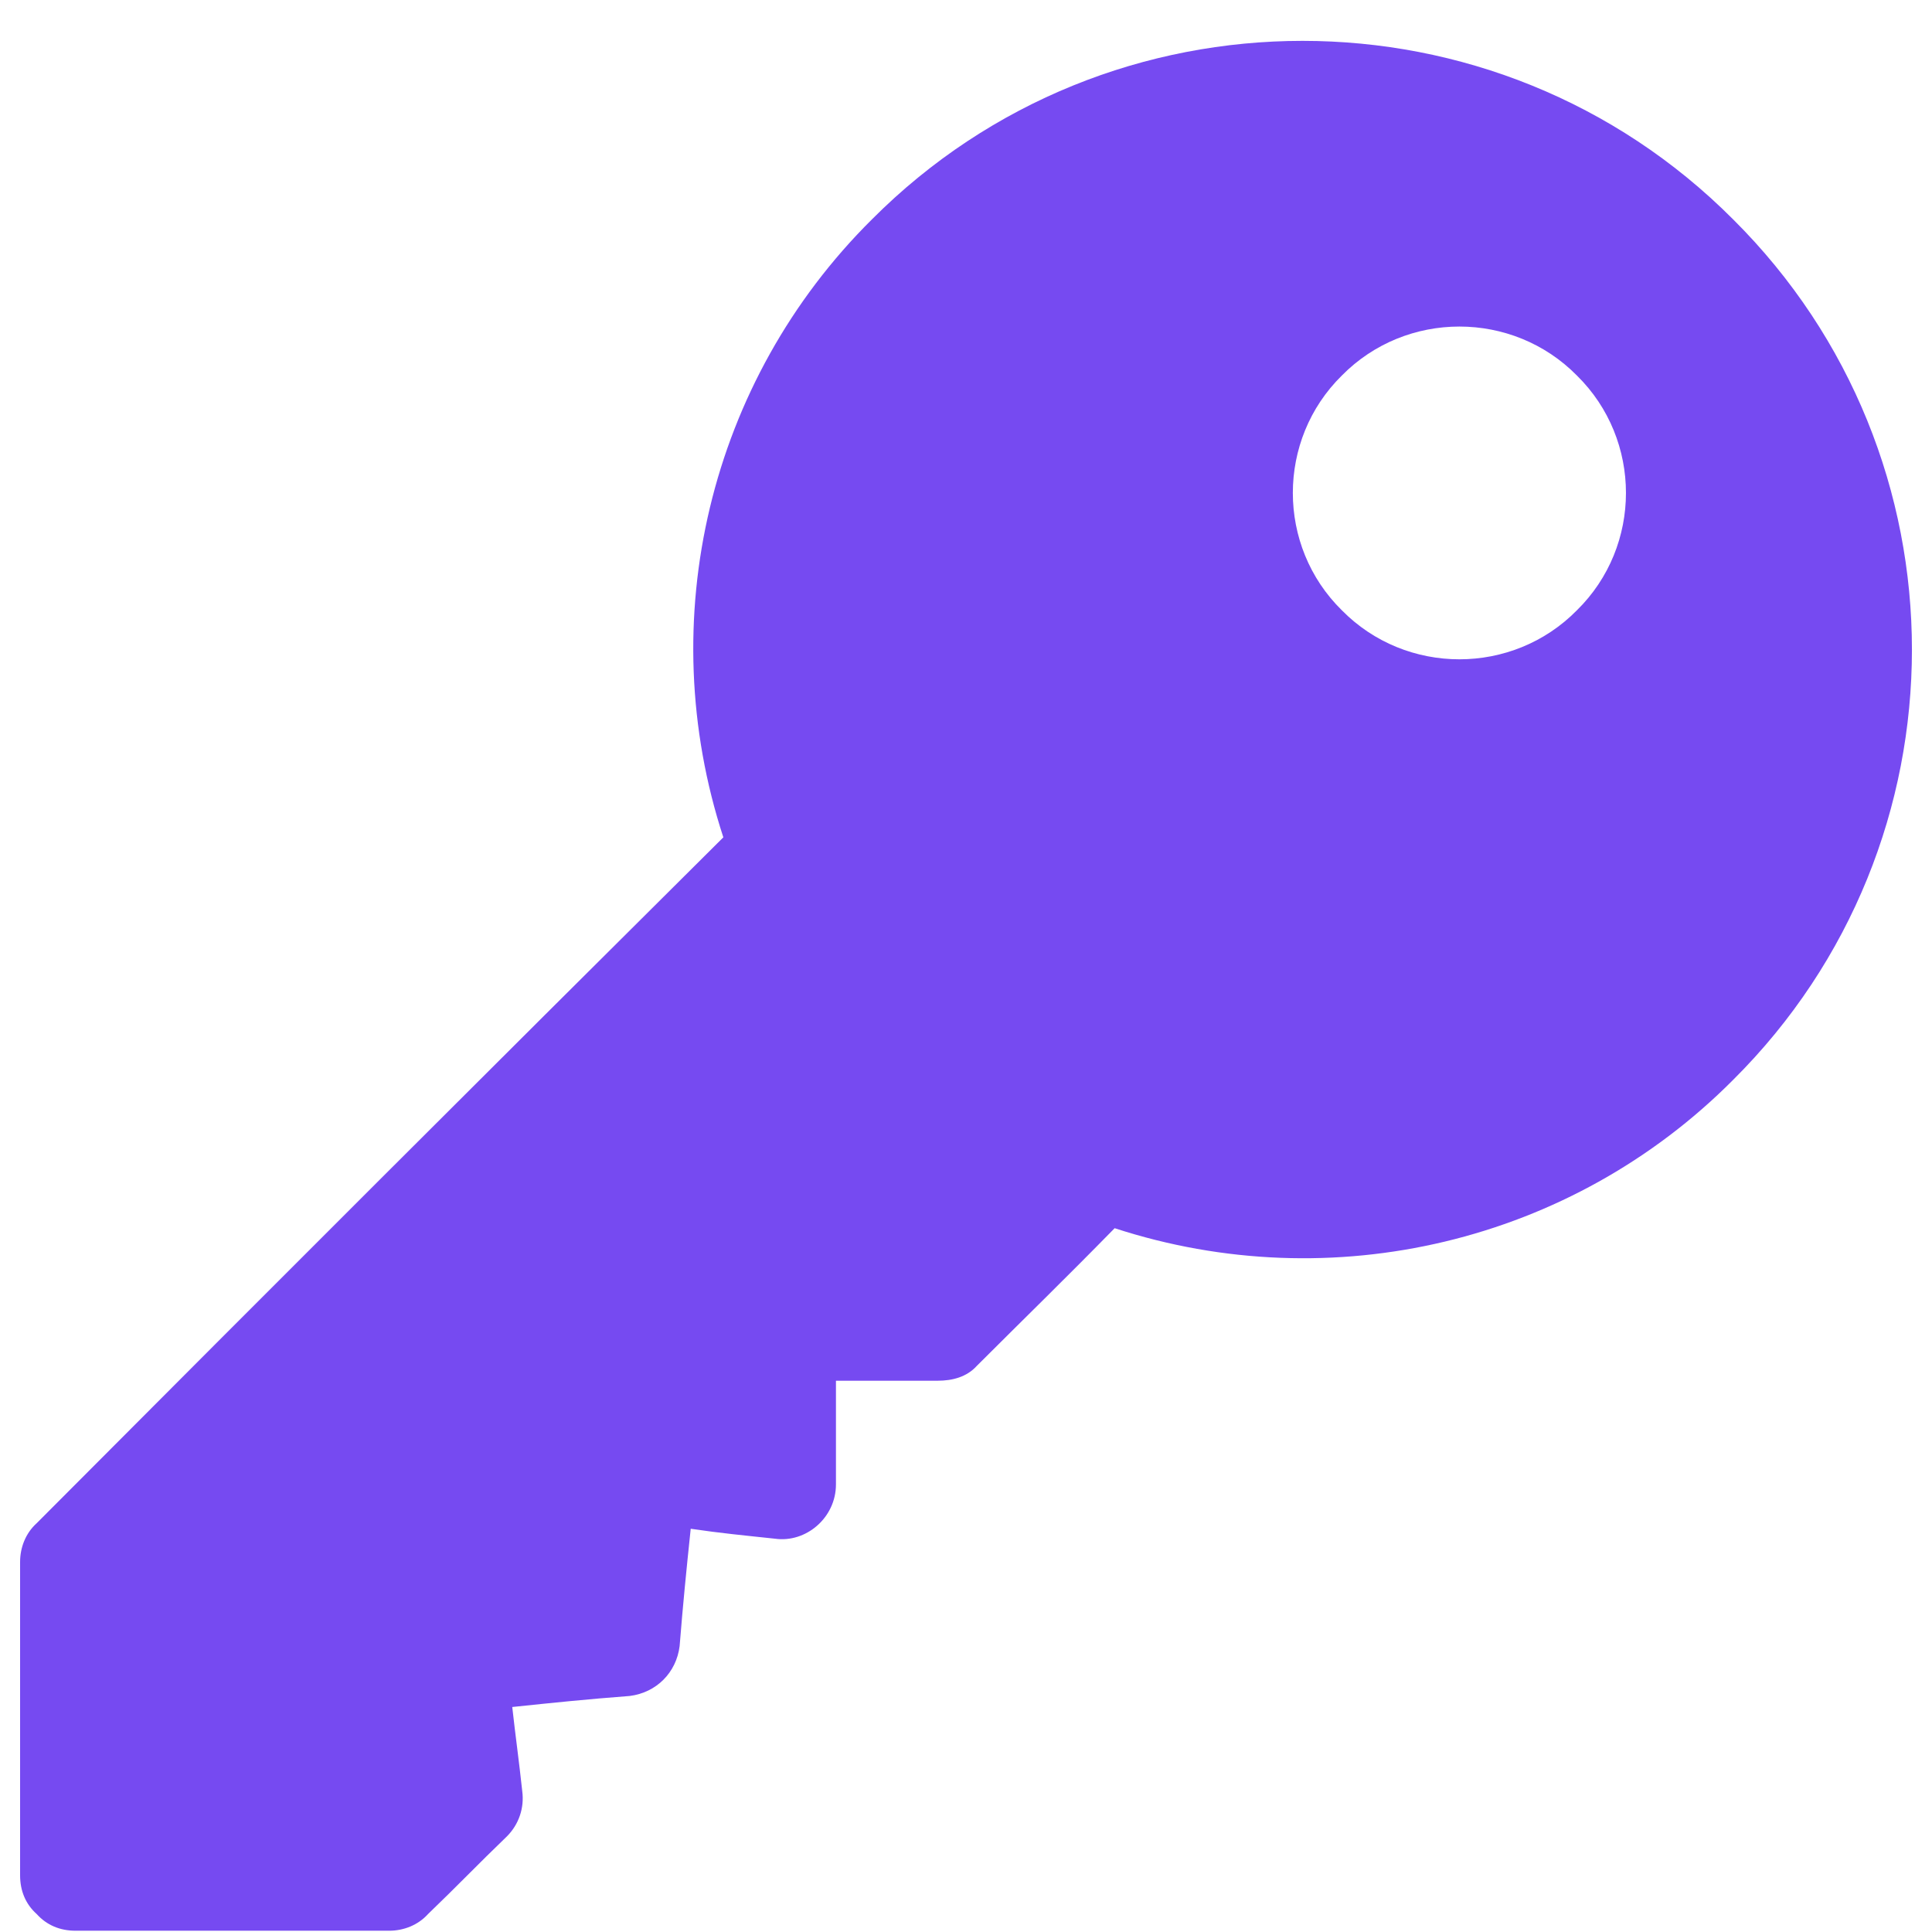
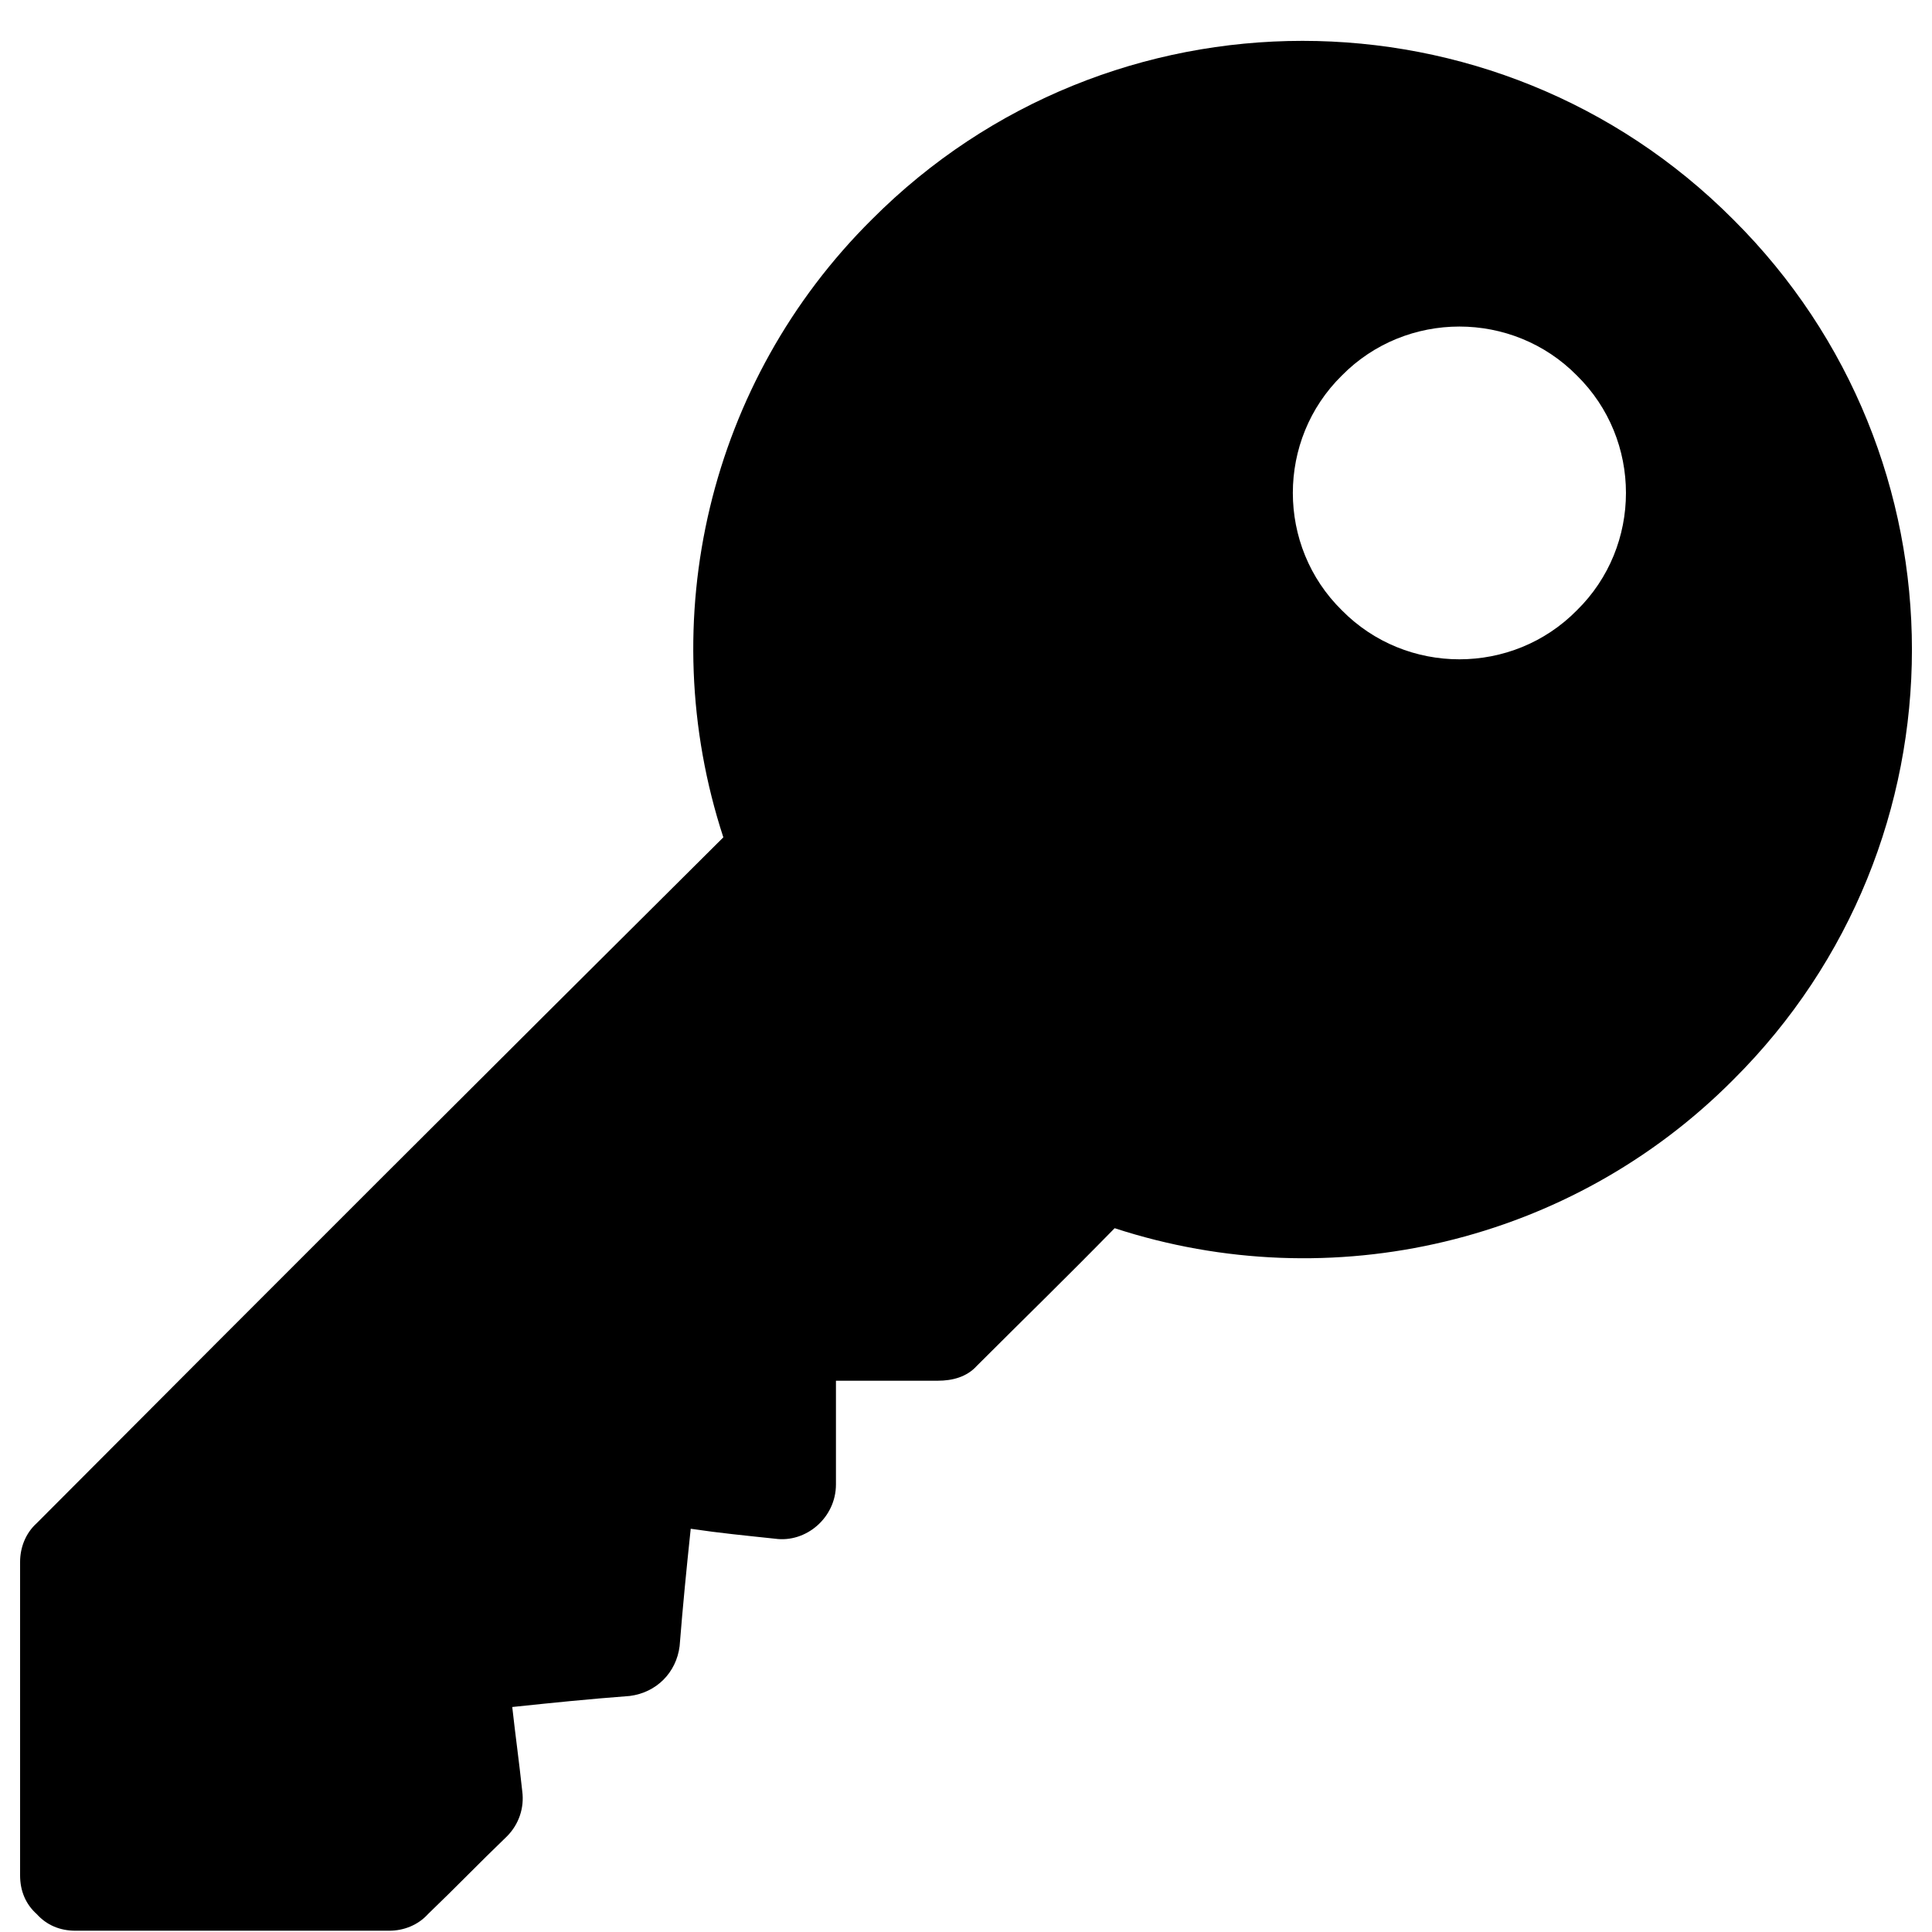
<svg xmlns="http://www.w3.org/2000/svg" width="35" height="35" viewBox="0 0 35 35" fill="none">
-   <path d="M31.398 3.975C27.101 -0.338 20.092 -0.338 15.795 3.975C12.843 6.904 11.819 11.237 13.104 15.169C8.565 19.682 5.183 23.061 0.665 27.594C0.464 27.775 0.364 28.035 0.364 28.296V33.974C0.364 34.254 0.464 34.495 0.665 34.675C0.846 34.876 1.087 34.977 1.368 34.977H7.051C7.312 34.977 7.573 34.876 7.754 34.675C8.276 34.174 8.658 33.773 9.18 33.271C9.401 33.051 9.501 32.75 9.461 32.449C9.401 31.887 9.34 31.466 9.28 30.924C10.043 30.844 10.625 30.784 11.409 30.724C11.891 30.663 12.252 30.302 12.312 29.821C12.373 29.059 12.433 28.457 12.513 27.695C13.055 27.775 13.477 27.815 14.039 27.875C14.602 27.955 15.144 27.494 15.144 26.892V25.013H16.991C17.252 25.013 17.513 24.946 17.694 24.746C18.618 23.823 19.269 23.193 20.193 22.25C24.129 23.534 28.466 22.511 31.398 19.562C35.716 15.269 35.716 8.268 31.398 3.975ZM28.567 11.056C27.402 12.24 25.474 12.24 24.309 11.056C23.125 9.893 23.125 7.967 24.309 6.803C25.474 5.62 27.402 5.62 28.567 6.803C29.752 7.967 29.752 9.893 28.567 11.056Z" fill="#764AF1" />
+   <path d="M31.398 3.975C27.101 -0.338 20.092 -0.338 15.795 3.975C12.843 6.904 11.819 11.237 13.104 15.169C8.565 19.682 5.183 23.061 0.665 27.594C0.464 27.775 0.364 28.035 0.364 28.296V33.974C0.364 34.254 0.464 34.495 0.665 34.675C0.846 34.876 1.087 34.977 1.368 34.977H7.051C7.312 34.977 7.573 34.876 7.754 34.675C8.276 34.174 8.658 33.773 9.18 33.271C9.401 33.051 9.501 32.75 9.461 32.449C9.401 31.887 9.34 31.466 9.28 30.924C10.043 30.844 10.625 30.784 11.409 30.724C11.891 30.663 12.252 30.302 12.312 29.821C12.373 29.059 12.433 28.457 12.513 27.695C13.055 27.775 13.477 27.815 14.039 27.875C14.602 27.955 15.144 27.494 15.144 26.892V25.013H16.991C17.252 25.013 17.513 24.946 17.694 24.746C18.618 23.823 19.269 23.193 20.193 22.25C24.129 23.534 28.466 22.511 31.398 19.562C35.716 15.269 35.716 8.268 31.398 3.975ZM28.567 11.056C27.402 12.24 25.474 12.24 24.309 11.056C23.125 9.893 23.125 7.967 24.309 6.803C25.474 5.62 27.402 5.62 28.567 6.803C29.752 7.967 29.752 9.893 28.567 11.056Z" fill="#000000" />
</svg>
